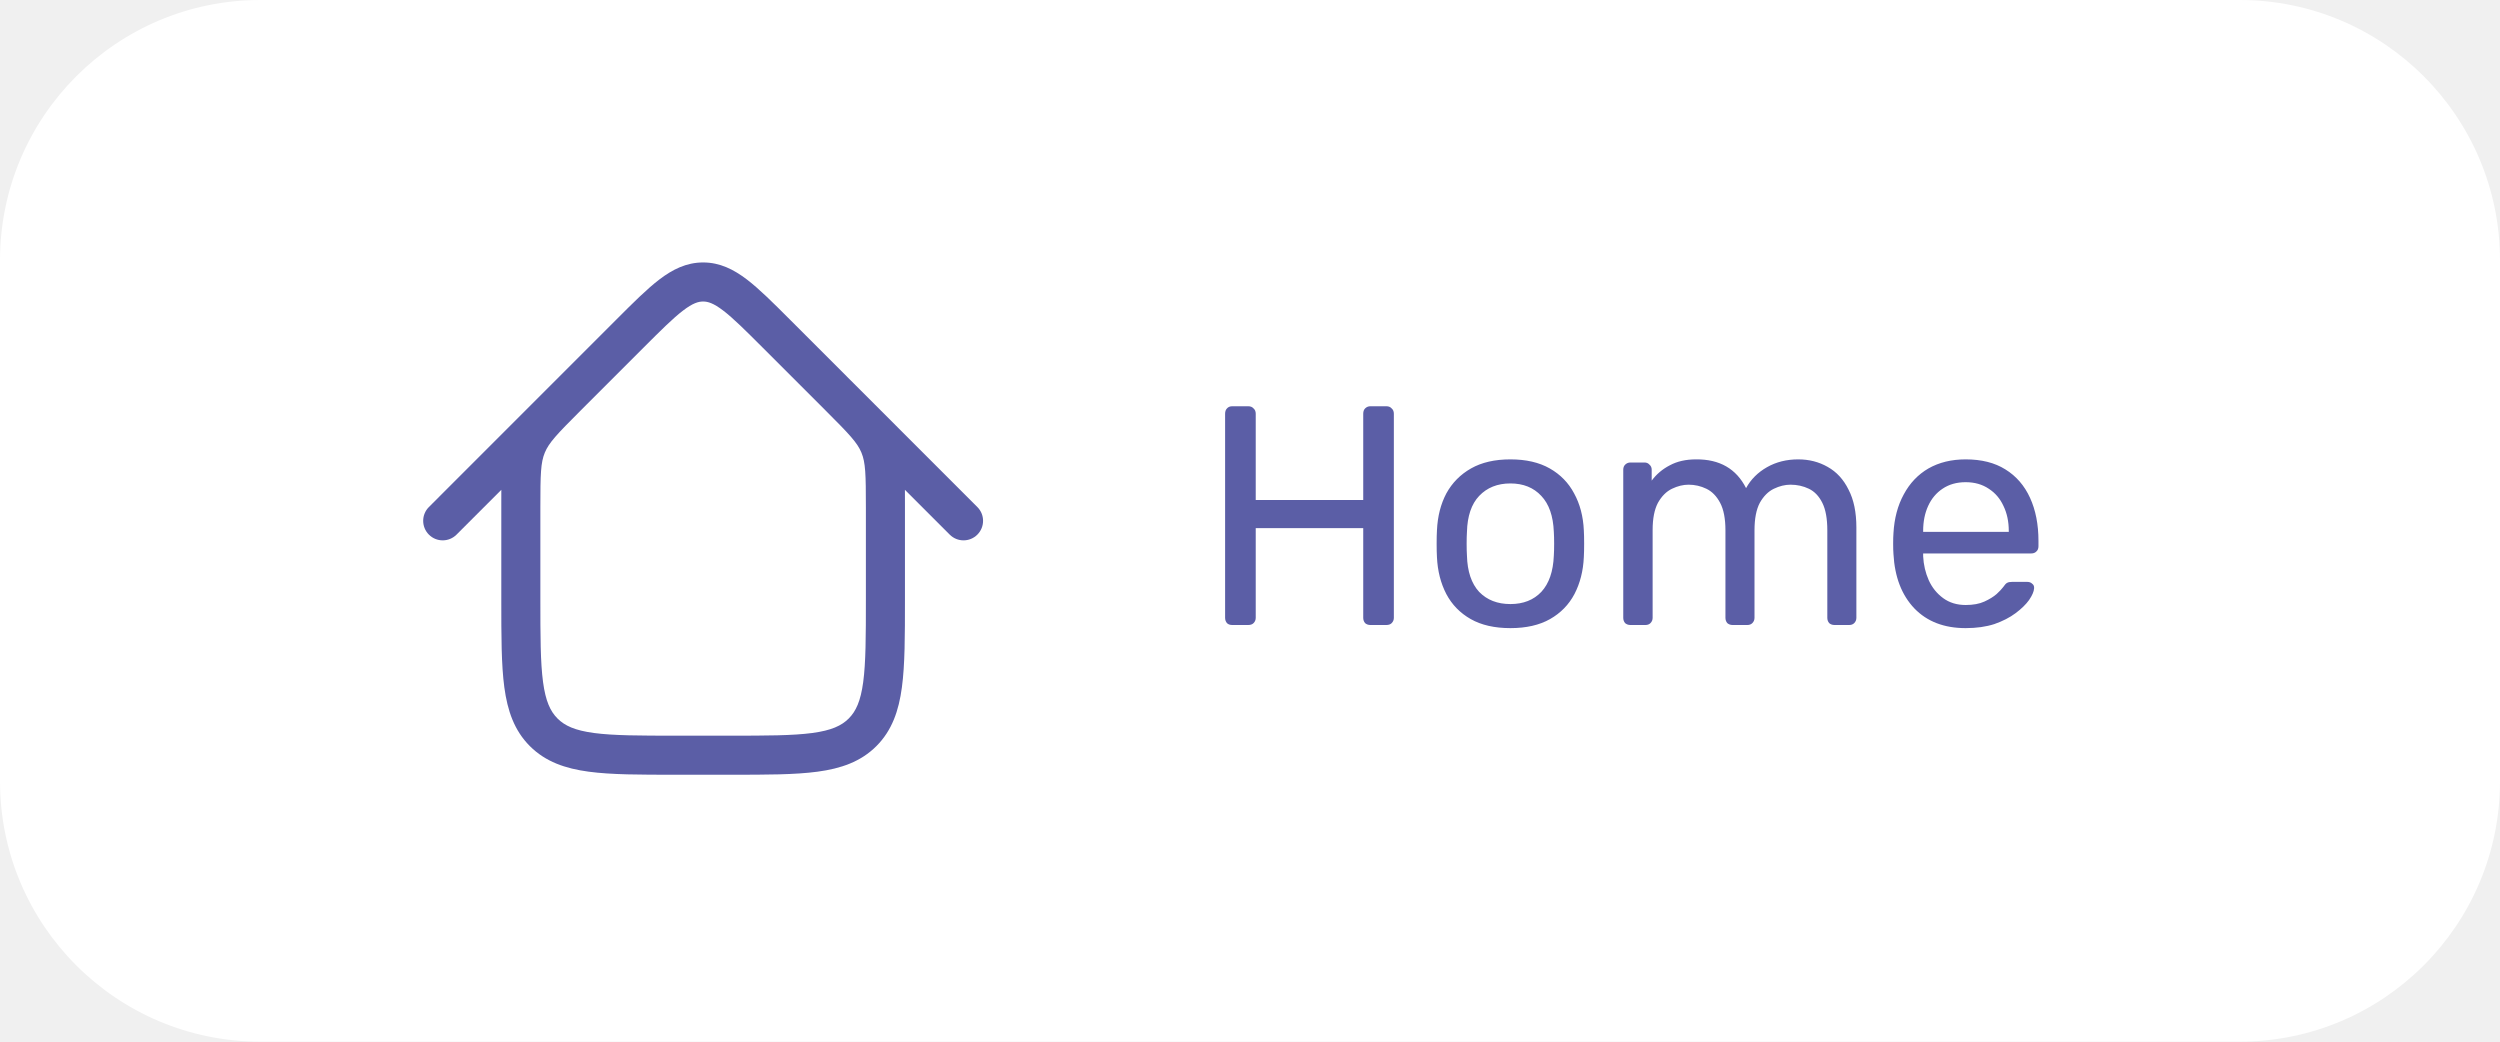
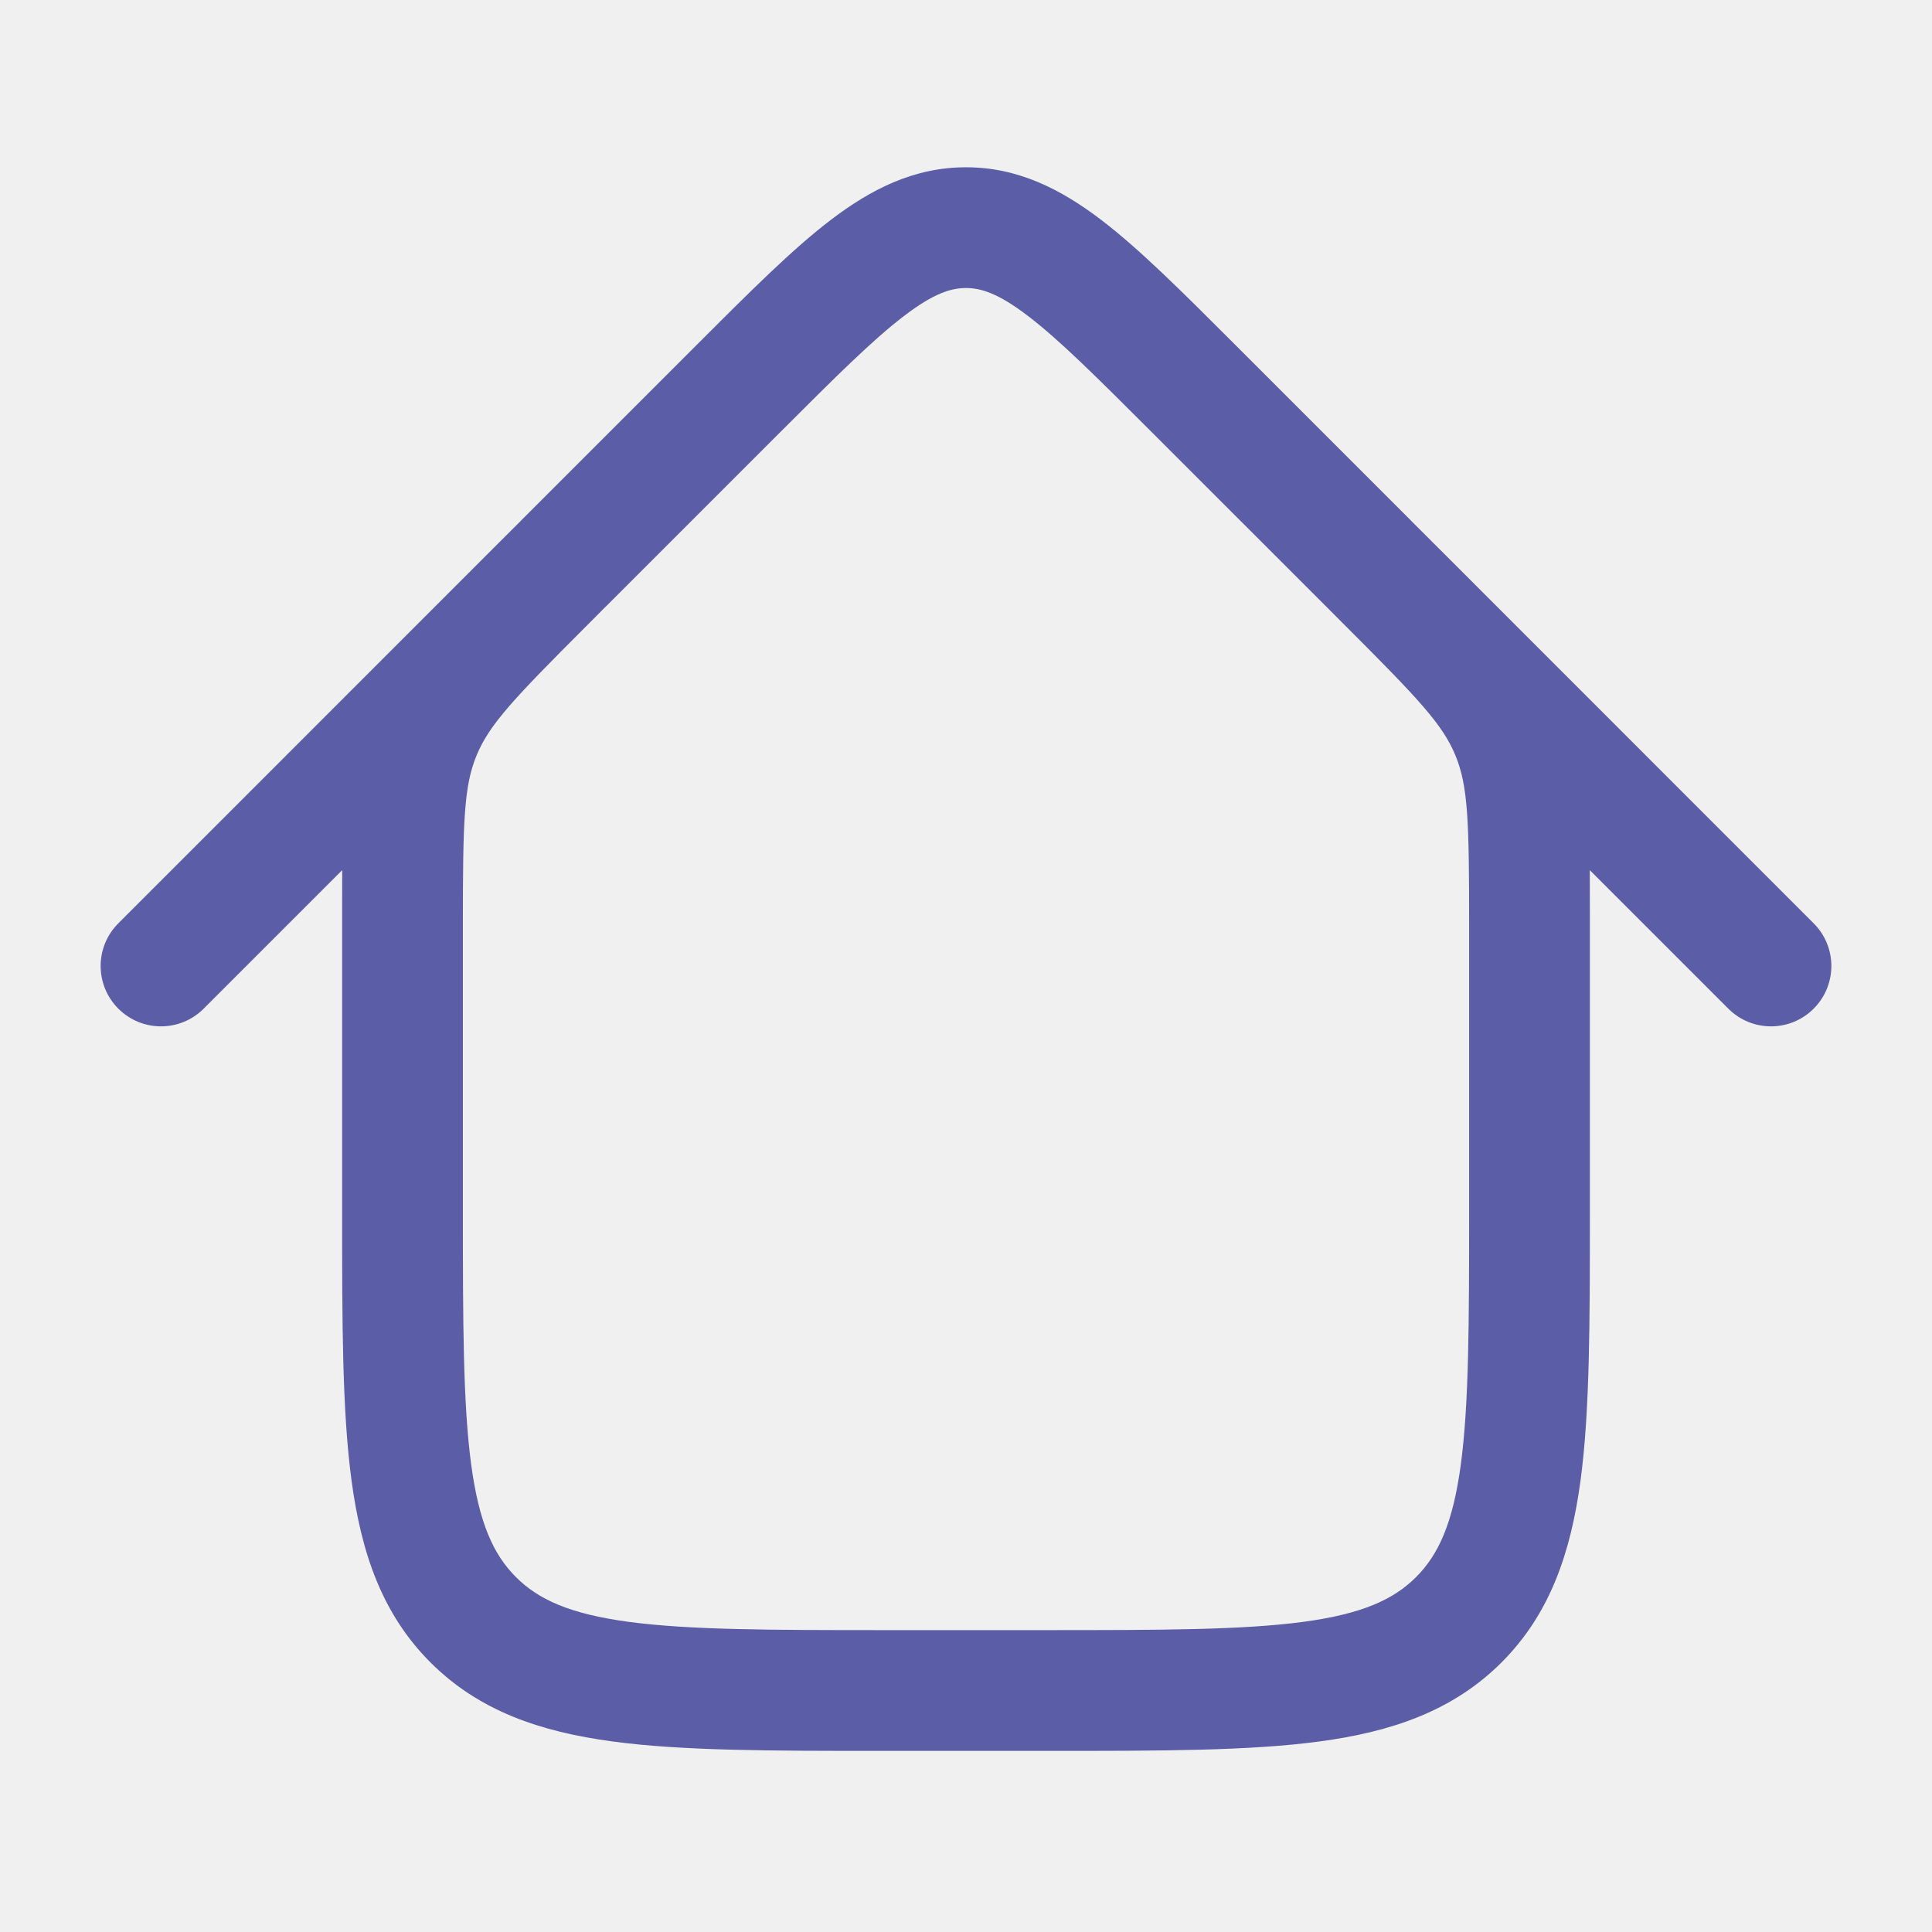
- <svg xmlns="http://www.w3.org/2000/svg" width="96" height="40" viewBox="0 0 96 40" fill="none">
-   <rect width="96" height="40" rx="10" fill="white" />
-   <path fill-rule="evenodd" clip-rule="evenodd" d="M24.702 13.359C25.384 12.677 25.843 12.22 26.23 11.925C26.6 11.642 26.816 11.578 27 11.578C27.184 11.578 27.4 11.642 27.77 11.925C28.157 12.22 28.616 12.677 29.298 13.359L31.47 15.53L31.712 15.773C32.623 16.683 32.921 17 33.079 17.381C33.237 17.763 33.25 18.198 33.25 19.485V23C33.25 24.435 33.248 25.436 33.147 26.192C33.048 26.926 32.868 27.314 32.591 27.591C32.314 27.868 31.926 28.048 31.192 28.147C30.436 28.248 29.435 28.25 28 28.25H26C24.565 28.25 23.564 28.248 22.808 28.147C22.074 28.048 21.686 27.868 21.409 27.591C21.132 27.314 20.952 26.926 20.853 26.192C20.752 25.436 20.75 24.435 20.75 23V19.485C20.75 18.198 20.763 17.763 20.921 17.381C21.079 17.001 21.376 16.685 22.28 15.781C22.282 15.778 22.285 15.776 22.288 15.773L22.53 15.53C22.53 15.53 22.531 15.53 22.531 15.53L24.702 13.359ZM21.47 14.469L23.641 12.298L23.678 12.261C24.313 11.626 24.843 11.096 25.32 10.732C25.824 10.348 26.356 10.078 27 10.078C27.644 10.078 28.176 10.348 28.68 10.732C29.157 11.096 29.687 11.626 30.322 12.261L30.359 12.298L32.53 14.469C32.53 14.469 32.53 14.469 32.53 14.47L32.773 14.712L32.775 14.714L32.874 14.813C32.939 14.878 33.002 14.941 33.064 15.003L37.53 19.47C37.823 19.762 37.823 20.237 37.53 20.53C37.237 20.823 36.763 20.823 36.47 20.53L34.749 18.809C34.75 18.978 34.75 19.155 34.75 19.343L34.75 19.485V23V23.055C34.75 24.422 34.75 25.525 34.633 26.392C34.513 27.292 34.254 28.05 33.652 28.652C33.05 29.253 32.292 29.512 31.392 29.633C30.525 29.75 29.422 29.75 28.055 29.75H28H26H25.945C24.578 29.75 23.475 29.75 22.608 29.633C21.708 29.512 20.95 29.253 20.348 28.652C19.746 28.05 19.488 27.292 19.366 26.392C19.25 25.525 19.25 24.422 19.25 23.055L19.25 23V19.485L19.25 19.343C19.25 19.155 19.25 18.978 19.251 18.809L17.53 20.53C17.237 20.823 16.763 20.823 16.47 20.53C16.177 20.237 16.177 19.762 16.47 19.47L20.936 15.003C20.998 14.941 21.061 14.878 21.126 14.813L21.126 14.813L21.226 14.713L21.227 14.712L21.47 14.47C21.47 14.47 21.47 14.469 21.47 14.469Z" fill="#5B5EA6" />
-   <path d="M47.32 24C47.232 24 47.164 23.976 47.116 23.928C47.068 23.872 47.044 23.804 47.044 23.724V15.888C47.044 15.8 47.068 15.732 47.116 15.684C47.164 15.628 47.232 15.6 47.32 15.6H47.932C48.02 15.6 48.088 15.628 48.136 15.684C48.192 15.732 48.22 15.8 48.22 15.888V19.2H52.348V15.888C52.348 15.8 52.372 15.732 52.42 15.684C52.476 15.628 52.544 15.6 52.624 15.6H53.236C53.324 15.6 53.392 15.628 53.44 15.684C53.496 15.732 53.524 15.8 53.524 15.888V23.724C53.524 23.804 53.496 23.872 53.44 23.928C53.392 23.976 53.324 24 53.236 24H52.624C52.544 24 52.476 23.976 52.42 23.928C52.372 23.872 52.348 23.804 52.348 23.724V20.28H48.22V23.724C48.22 23.804 48.192 23.872 48.136 23.928C48.088 23.976 48.02 24 47.932 24H47.32ZM57.999 24.12C57.391 24.12 56.883 24.004 56.475 23.772C56.067 23.54 55.755 23.22 55.539 22.812C55.323 22.396 55.203 21.924 55.179 21.396C55.171 21.26 55.167 21.088 55.167 20.88C55.167 20.664 55.171 20.492 55.179 20.364C55.203 19.828 55.323 19.356 55.539 18.948C55.763 18.54 56.079 18.22 56.487 17.988C56.895 17.756 57.399 17.64 57.999 17.64C58.599 17.64 59.103 17.756 59.511 17.988C59.919 18.22 60.231 18.54 60.447 18.948C60.671 19.356 60.795 19.828 60.819 20.364C60.827 20.492 60.831 20.664 60.831 20.88C60.831 21.088 60.827 21.26 60.819 21.396C60.795 21.924 60.675 22.396 60.459 22.812C60.243 23.22 59.931 23.54 59.523 23.772C59.115 24.004 58.607 24.12 57.999 24.12ZM57.999 23.196C58.495 23.196 58.891 23.04 59.187 22.728C59.483 22.408 59.643 21.944 59.667 21.336C59.675 21.216 59.679 21.064 59.679 20.88C59.679 20.696 59.675 20.544 59.667 20.424C59.643 19.816 59.483 19.356 59.187 19.044C58.891 18.724 58.495 18.564 57.999 18.564C57.503 18.564 57.103 18.724 56.799 19.044C56.503 19.356 56.347 19.816 56.331 20.424C56.323 20.544 56.319 20.696 56.319 20.88C56.319 21.064 56.323 21.216 56.331 21.336C56.347 21.944 56.503 22.408 56.799 22.728C57.103 23.04 57.503 23.196 57.999 23.196ZM62.609 24C62.529 24 62.461 23.976 62.405 23.928C62.357 23.872 62.333 23.804 62.333 23.724V18.036C62.333 17.956 62.357 17.892 62.405 17.844C62.461 17.788 62.529 17.76 62.609 17.76H63.149C63.229 17.76 63.293 17.788 63.341 17.844C63.397 17.892 63.425 17.956 63.425 18.036V18.456C63.609 18.208 63.841 18.012 64.121 17.868C64.401 17.716 64.737 17.64 65.129 17.64C66.033 17.632 66.673 18 67.049 18.744C67.233 18.408 67.501 18.14 67.853 17.94C68.205 17.74 68.605 17.64 69.053 17.64C69.469 17.64 69.845 17.736 70.181 17.928C70.525 18.12 70.793 18.412 70.985 18.804C71.185 19.188 71.285 19.672 71.285 20.256V23.724C71.285 23.804 71.257 23.872 71.201 23.928C71.153 23.976 71.089 24 71.009 24H70.445C70.365 24 70.297 23.976 70.241 23.928C70.193 23.872 70.169 23.804 70.169 23.724V20.364C70.169 19.916 70.105 19.564 69.977 19.308C69.849 19.052 69.677 18.872 69.461 18.768C69.245 18.664 69.009 18.612 68.753 18.612C68.545 18.612 68.333 18.664 68.117 18.768C67.901 18.872 67.721 19.052 67.577 19.308C67.441 19.564 67.373 19.916 67.373 20.364V23.724C67.373 23.804 67.345 23.872 67.289 23.928C67.241 23.976 67.177 24 67.097 24H66.533C66.453 24 66.385 23.976 66.329 23.928C66.281 23.872 66.257 23.804 66.257 23.724V20.364C66.257 19.916 66.189 19.564 66.053 19.308C65.917 19.052 65.741 18.872 65.525 18.768C65.309 18.664 65.081 18.612 64.841 18.612C64.633 18.612 64.421 18.664 64.205 18.768C63.989 18.872 63.809 19.052 63.665 19.308C63.529 19.564 63.461 19.912 63.461 20.352V23.724C63.461 23.804 63.433 23.872 63.377 23.928C63.329 23.976 63.265 24 63.185 24H62.609ZM75.481 24.12C74.657 24.12 74.001 23.868 73.513 23.364C73.025 22.852 72.757 22.156 72.709 21.276C72.701 21.172 72.697 21.04 72.697 20.88C72.697 20.712 72.701 20.576 72.709 20.472C72.741 19.904 72.873 19.408 73.105 18.984C73.337 18.552 73.653 18.22 74.053 17.988C74.461 17.756 74.937 17.64 75.481 17.64C76.089 17.64 76.597 17.768 77.005 18.024C77.421 18.28 77.737 18.644 77.953 19.116C78.169 19.588 78.277 20.14 78.277 20.772V20.976C78.277 21.064 78.249 21.132 78.193 21.18C78.145 21.228 78.081 21.252 78.001 21.252H73.849C73.849 21.26 73.849 21.276 73.849 21.3C73.849 21.324 73.849 21.344 73.849 21.36C73.865 21.688 73.937 21.996 74.065 22.284C74.193 22.564 74.377 22.792 74.617 22.968C74.857 23.144 75.145 23.232 75.481 23.232C75.769 23.232 76.009 23.188 76.201 23.1C76.393 23.012 76.549 22.916 76.669 22.812C76.789 22.7 76.869 22.616 76.909 22.56C76.981 22.456 77.037 22.396 77.077 22.38C77.117 22.356 77.181 22.344 77.269 22.344H77.845C77.925 22.344 77.989 22.368 78.037 22.416C78.093 22.456 78.117 22.516 78.109 22.596C78.101 22.716 78.037 22.864 77.917 23.04C77.797 23.208 77.625 23.376 77.401 23.544C77.177 23.712 76.905 23.852 76.585 23.964C76.265 24.068 75.897 24.12 75.481 24.12ZM73.849 20.424H77.137V20.388C77.137 20.028 77.069 19.708 76.933 19.428C76.805 19.148 76.617 18.928 76.369 18.768C76.121 18.6 75.825 18.516 75.481 18.516C75.137 18.516 74.841 18.6 74.593 18.768C74.353 18.928 74.169 19.148 74.041 19.428C73.913 19.708 73.849 20.028 73.849 20.388V20.424Z" fill="#5B5EA6" />
+ <svg xmlns="http://www.w3.org/2000/svg" width="24" height="24" viewBox="0 0 24 24" fill="none">
+   <path fill-rule="evenodd" clip-rule="evenodd" d="M9.702 5.359C10.384 4.677 10.843 4.22 11.23 3.925C11.6 3.642 11.816 3.578 12 3.578C12.184 3.578 12.4 3.642 12.77 3.925C13.157 4.22 13.616 4.677 14.298 5.359L16.47 7.53L16.712 7.773C17.623 8.683 17.921 9 18.079 9.382C18.237 9.763 18.25 10.198 18.25 11.485V15C18.25 16.435 18.248 17.436 18.147 18.192C18.048 18.926 17.868 19.314 17.591 19.591C17.314 19.868 16.926 20.048 16.192 20.147C15.437 20.248 14.435 20.25 13 20.25H11C9.565 20.25 8.563 20.248 7.808 20.147C7.074 20.048 6.686 19.868 6.409 19.591C6.132 19.314 5.952 18.926 5.853 18.192C5.752 17.436 5.75 16.435 5.75 15V11.485C5.75 10.198 5.763 9.763 5.921 9.382C6.079 9.001 6.376 8.685 7.28 7.781C7.282 7.778 7.285 7.776 7.288 7.773L7.53 7.53C7.53 7.53 7.531 7.53 7.531 7.53L9.702 5.359ZM6.47 6.469L8.641 4.298L8.678 4.261C9.313 3.626 9.843 3.096 10.32 2.732C10.824 2.348 11.356 2.078 12 2.078C12.644 2.078 13.176 2.348 13.68 2.732C14.157 3.096 14.687 3.626 15.322 4.261L15.359 4.298L17.53 6.469C17.53 6.469 17.53 6.469 17.53 6.47L17.773 6.712L17.774 6.714L17.874 6.813C17.939 6.878 18.002 6.941 18.064 7.003L22.53 11.47C22.823 11.762 22.823 12.237 22.53 12.53C22.237 12.823 21.763 12.823 21.47 12.53L19.749 10.809C19.75 10.978 19.75 11.155 19.75 11.343L19.75 11.485V15V15.055C19.75 16.422 19.75 17.525 19.634 18.392C19.512 19.292 19.254 20.05 18.652 20.652C18.05 21.253 17.292 21.512 16.392 21.633C15.525 21.75 14.422 21.75 13.055 21.75H13H11H10.945C9.578 21.75 8.475 21.75 7.608 21.633C6.708 21.512 5.95 21.253 5.348 20.652C4.746 20.05 4.488 19.292 4.367 18.392C4.25 17.525 4.25 16.422 4.25 15.055L4.25 15V11.485L4.25 11.343C4.25 11.155 4.25 10.978 4.251 10.809L2.53 12.53C2.237 12.823 1.763 12.823 1.47 12.53C1.177 12.237 1.177 11.762 1.47 11.47L5.936 7.003C5.998 6.941 6.061 6.878 6.126 6.813L6.126 6.813L6.226 6.713L6.227 6.712L6.47 6.47C6.47 6.469 6.47 6.469 6.47 6.469Z" fill="#5B5EA6" />
</svg>
